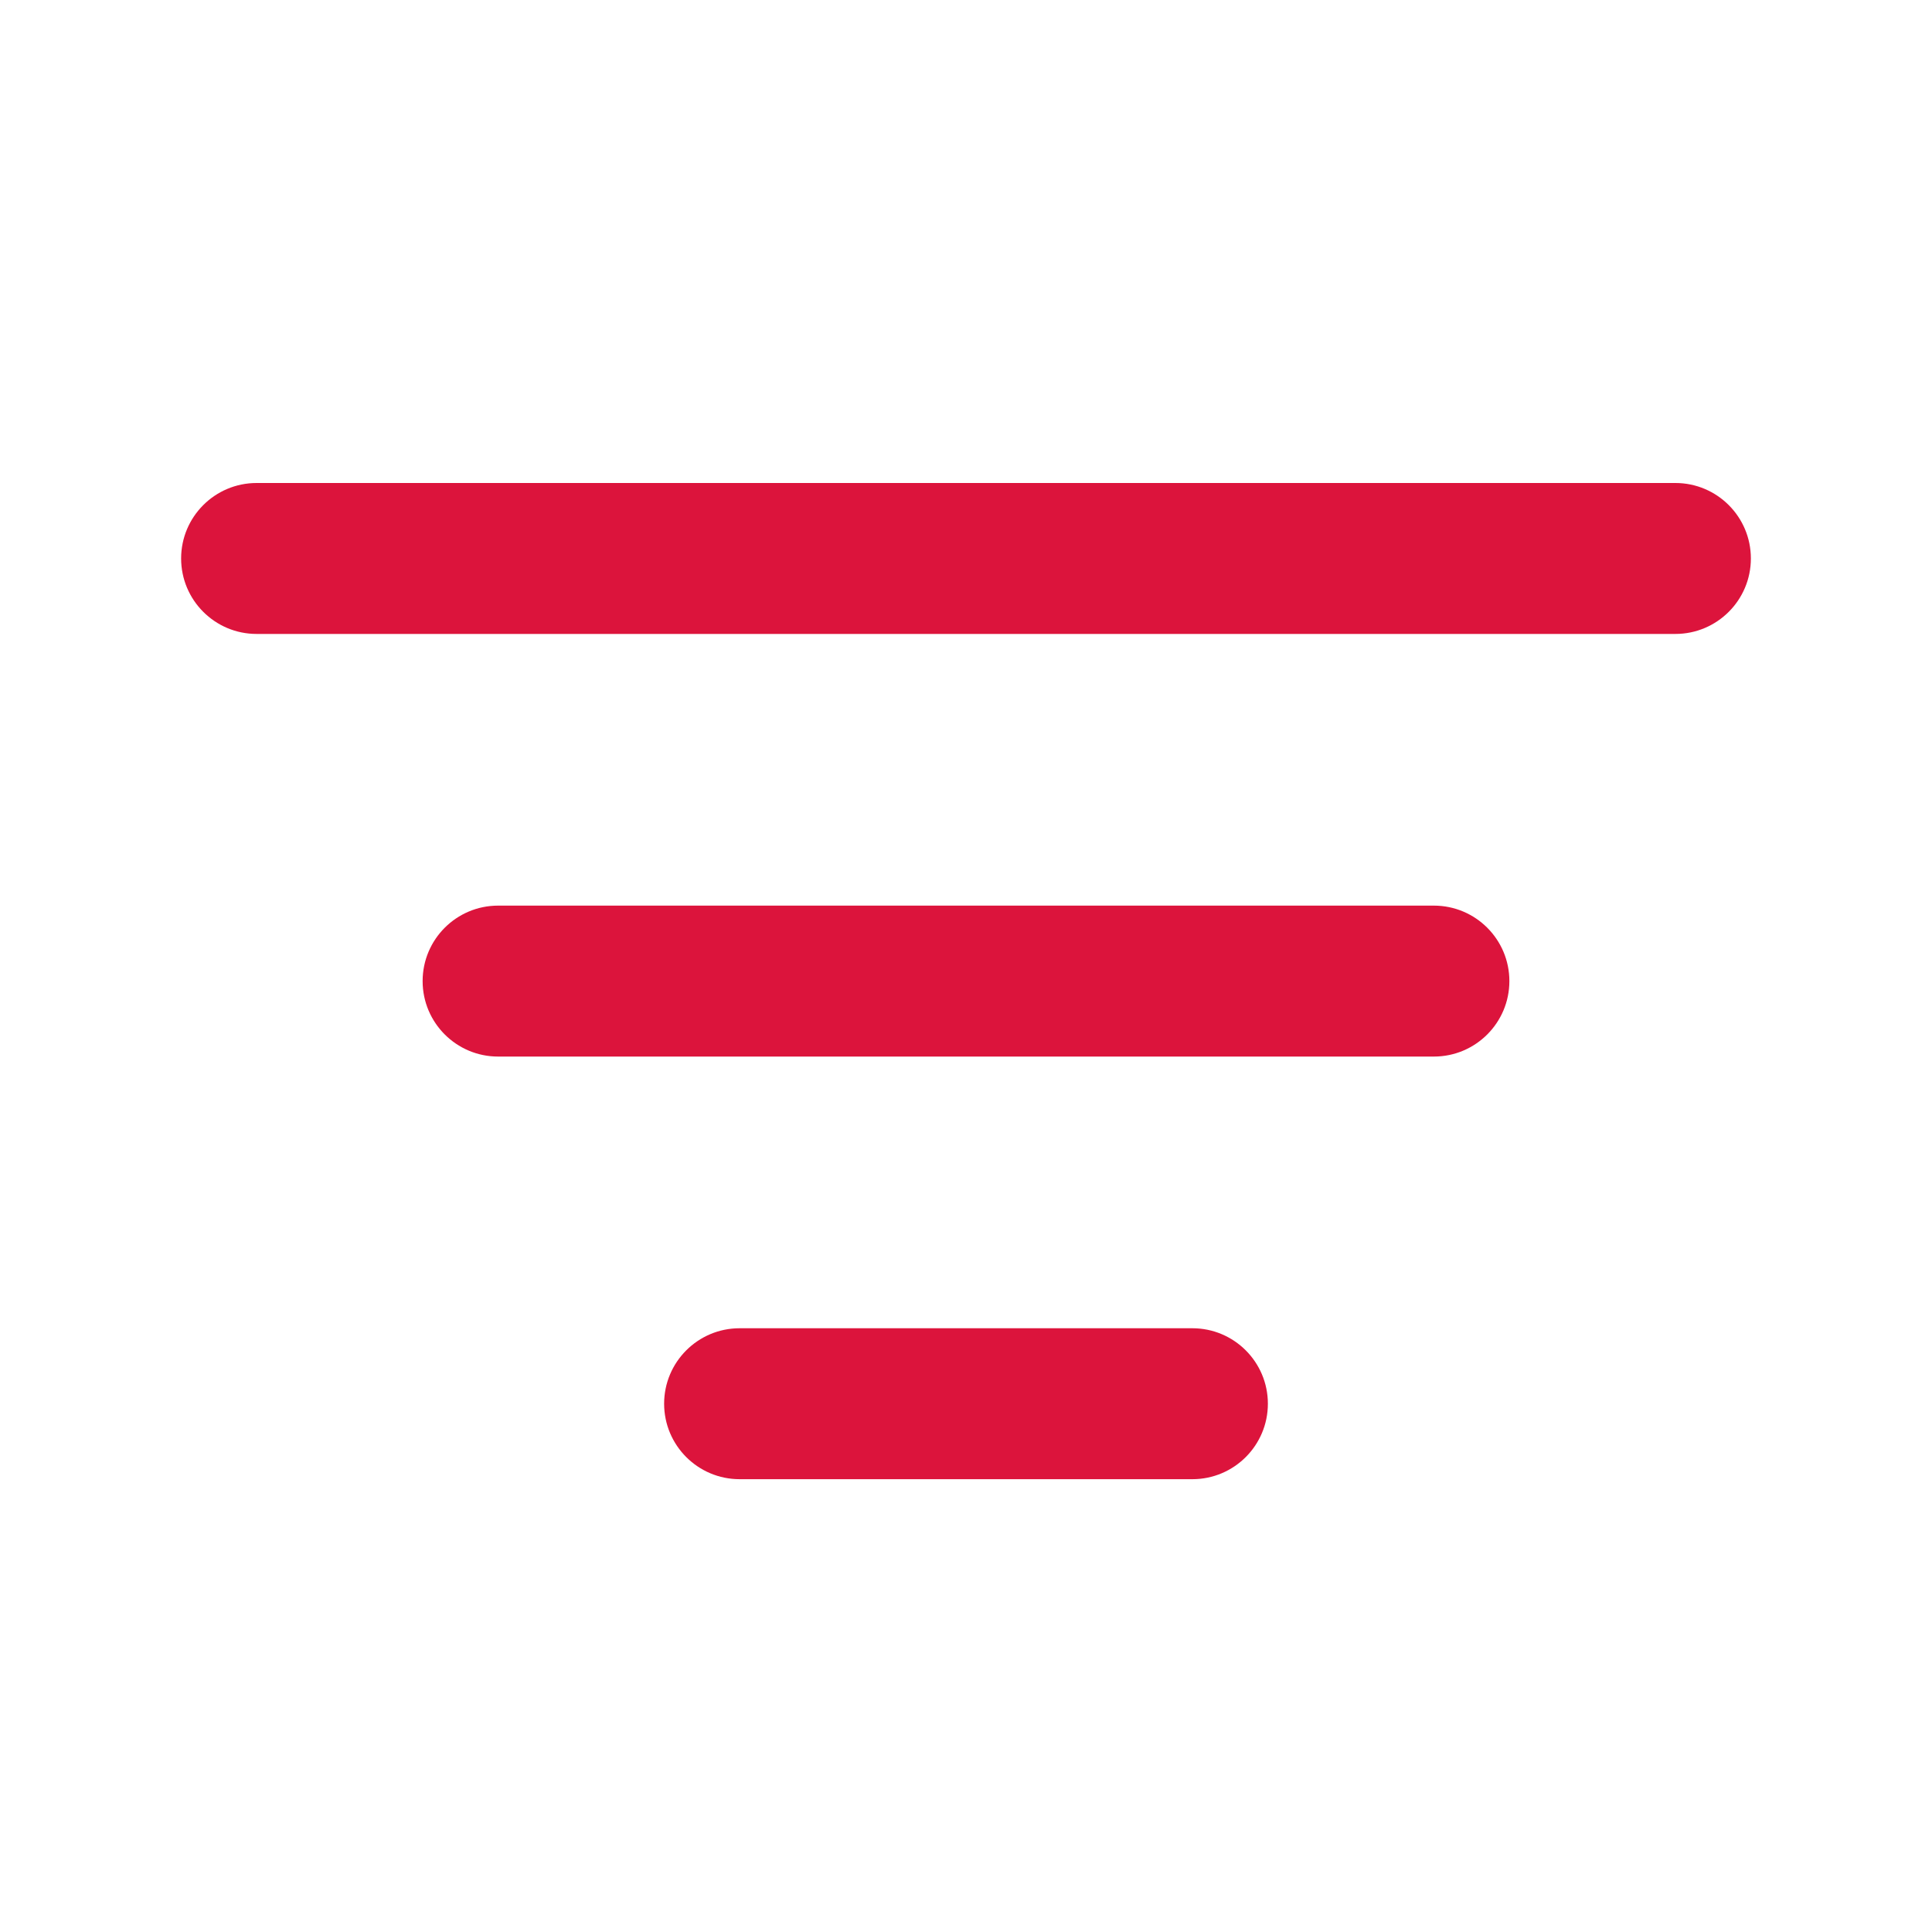
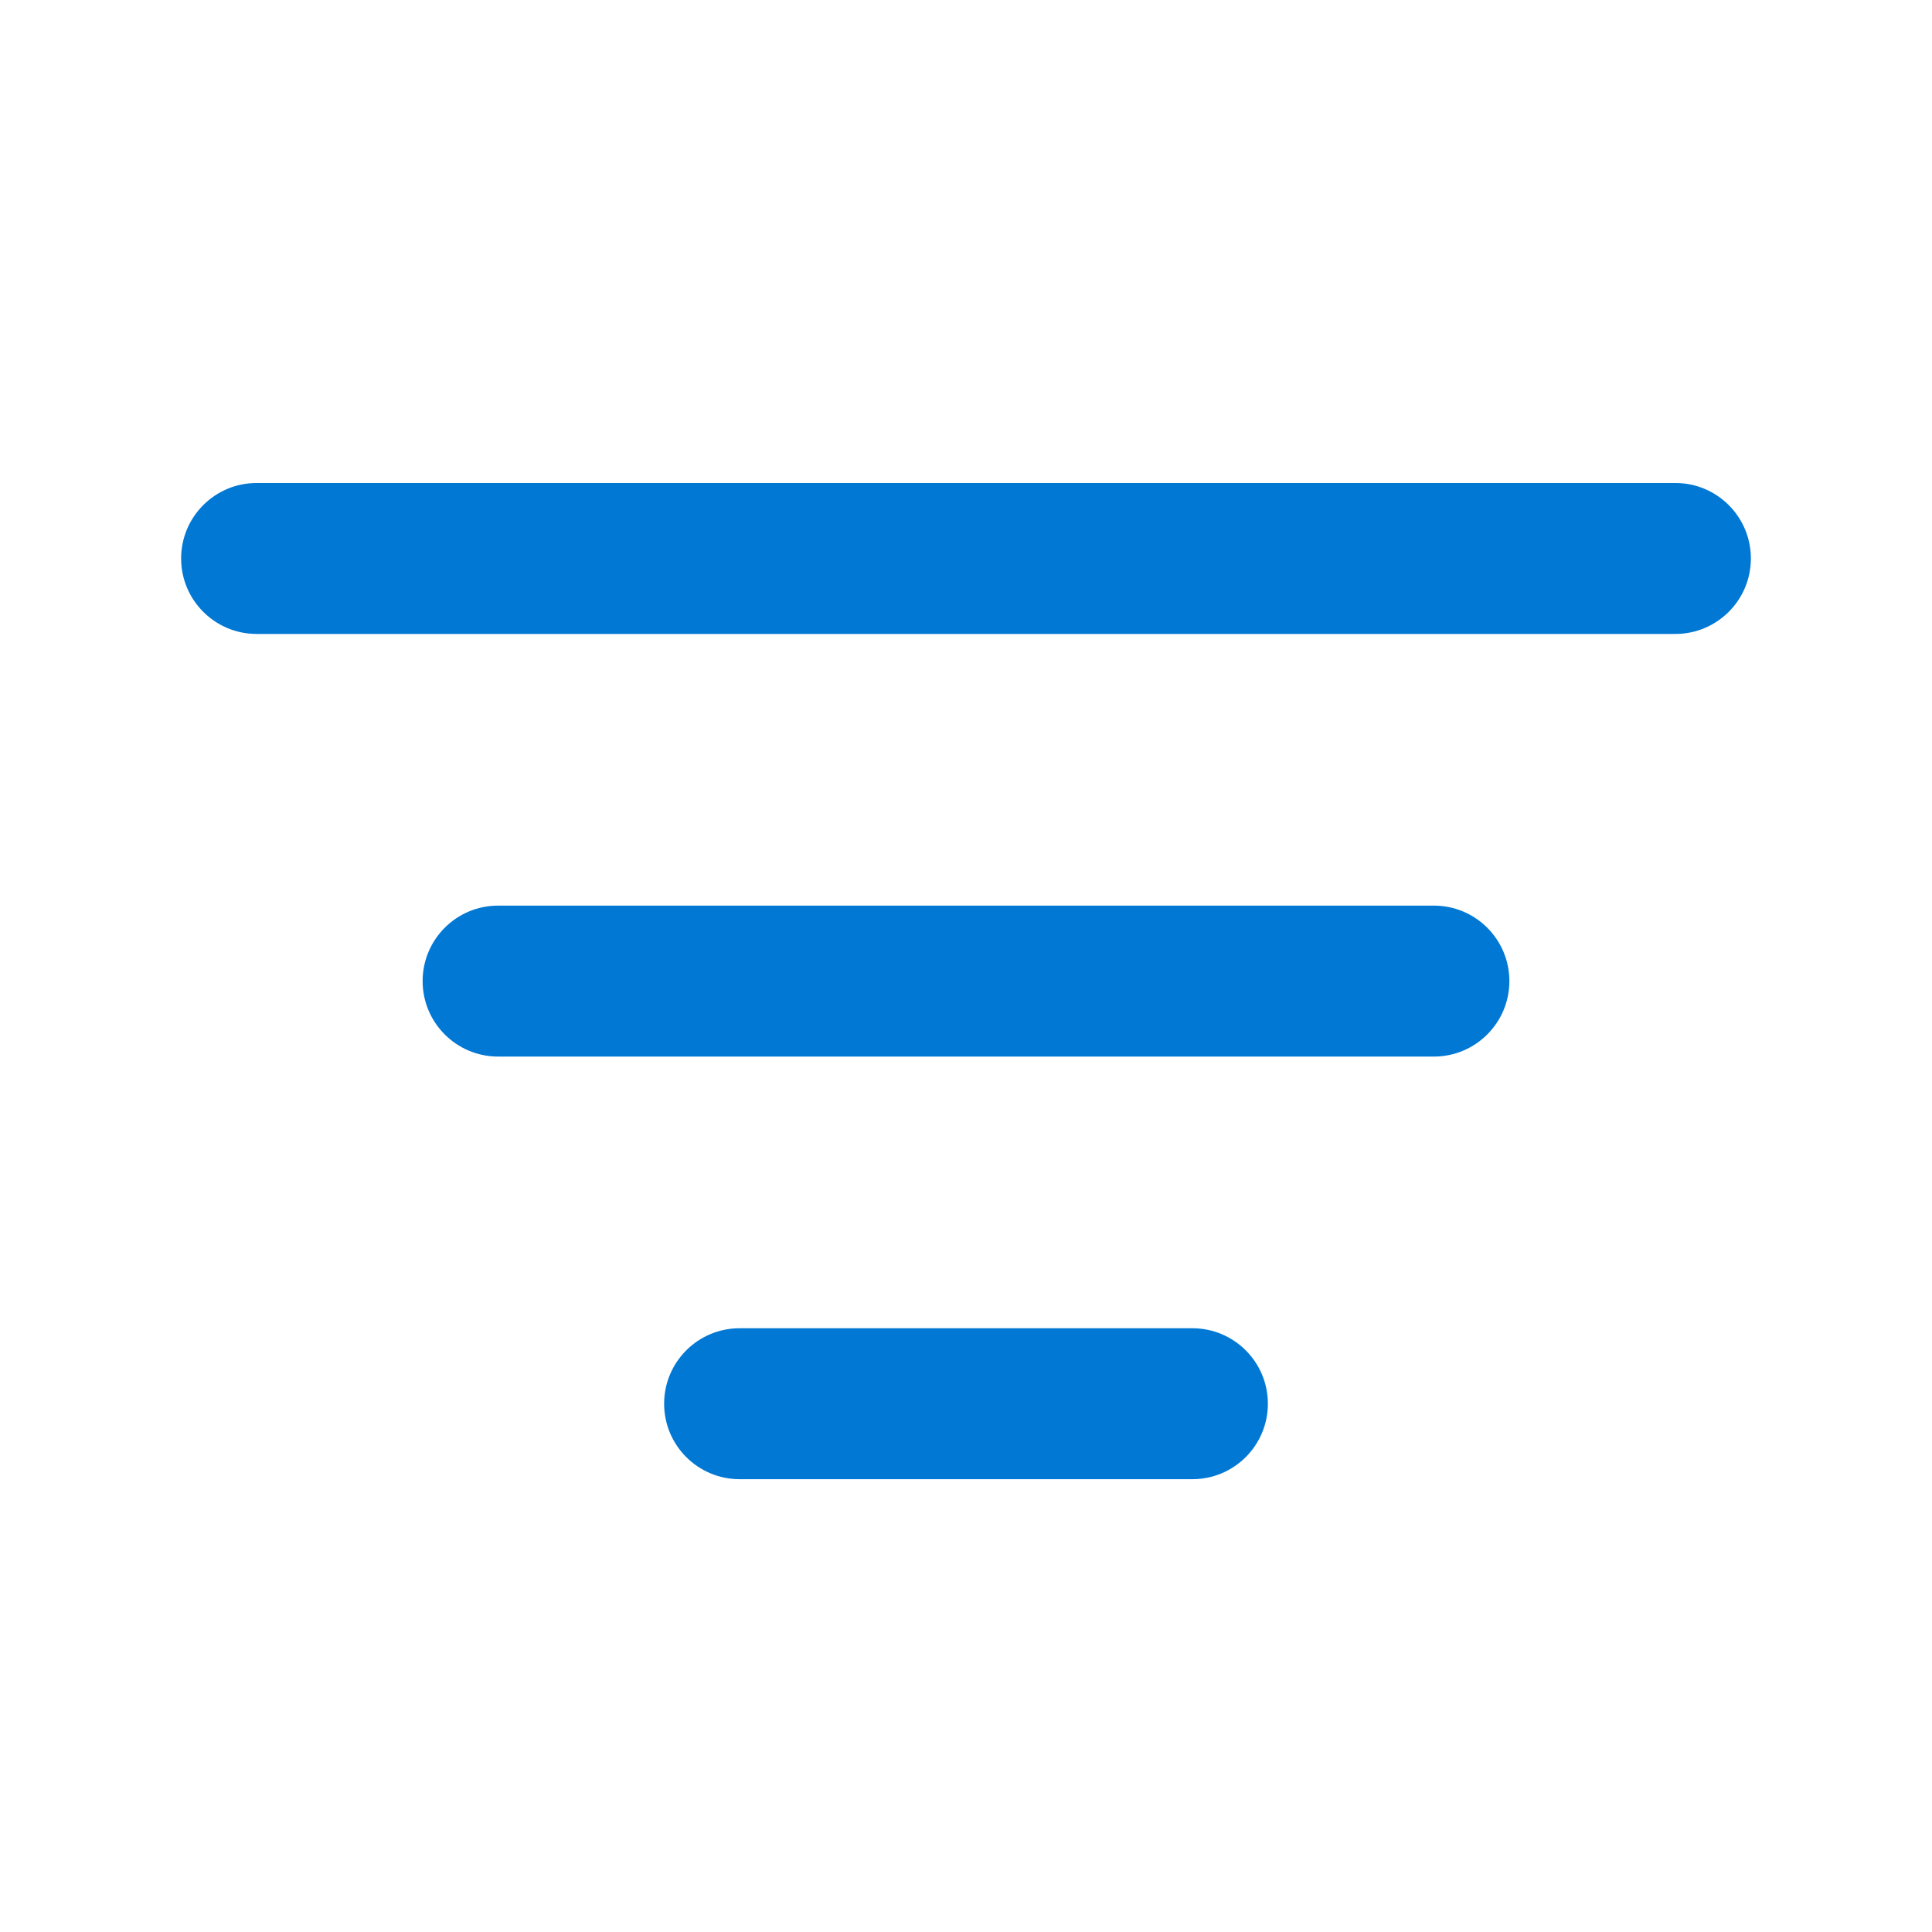
- <svg xmlns="http://www.w3.org/2000/svg" width="32" height="32" viewBox="0 0 32 32" fill="#DC143C">
-   <path d="M3 9.25C3 8.56 3.56 8 4.25 8H27.75C28.44 8 29 8.56 29 9.25C29 9.94 28.44 10.5 27.75 10.5H4.25C3.56 10.5 3 9.94 3 9.25ZM7 16.25C7 15.56 7.56 15 8.25 15H23.75C24.44 15 25 15.56 25 16.25C25 16.94 24.44 17.5 23.75 17.5H8.25C7.56 17.5 7 16.94 7 16.25ZM12.25 22C11.56 22 11 22.56 11 23.25C11 23.94 11.56 24.5 12.25 24.5H19.75C20.44 24.5 21 23.94 21 23.25C21 22.56 20.44 22 19.75 22H12.25Z" fill="#DC143C" />
+ <svg xmlns="http://www.w3.org/2000/svg" width="32" height="32" viewBox="0 0 32 32" fill="#0078D4">
+   <path d="M3 9.25C3 8.56 3.56 8 4.25 8H27.75C28.44 8 29 8.56 29 9.25C29 9.94 28.44 10.5 27.75 10.5H4.25C3.56 10.5 3 9.94 3 9.25ZM7 16.25C7 15.56 7.56 15 8.25 15H23.75C24.44 15 25 15.56 25 16.25C25 16.94 24.44 17.5 23.75 17.5H8.25C7.56 17.5 7 16.94 7 16.25ZM12.25 22C11.56 22 11 22.56 11 23.25C11 23.94 11.56 24.5 12.25 24.5H19.75C20.44 24.5 21 23.94 21 23.25C21 22.56 20.44 22 19.75 22H12.25Z" fill="#0078D4" />
</svg>
